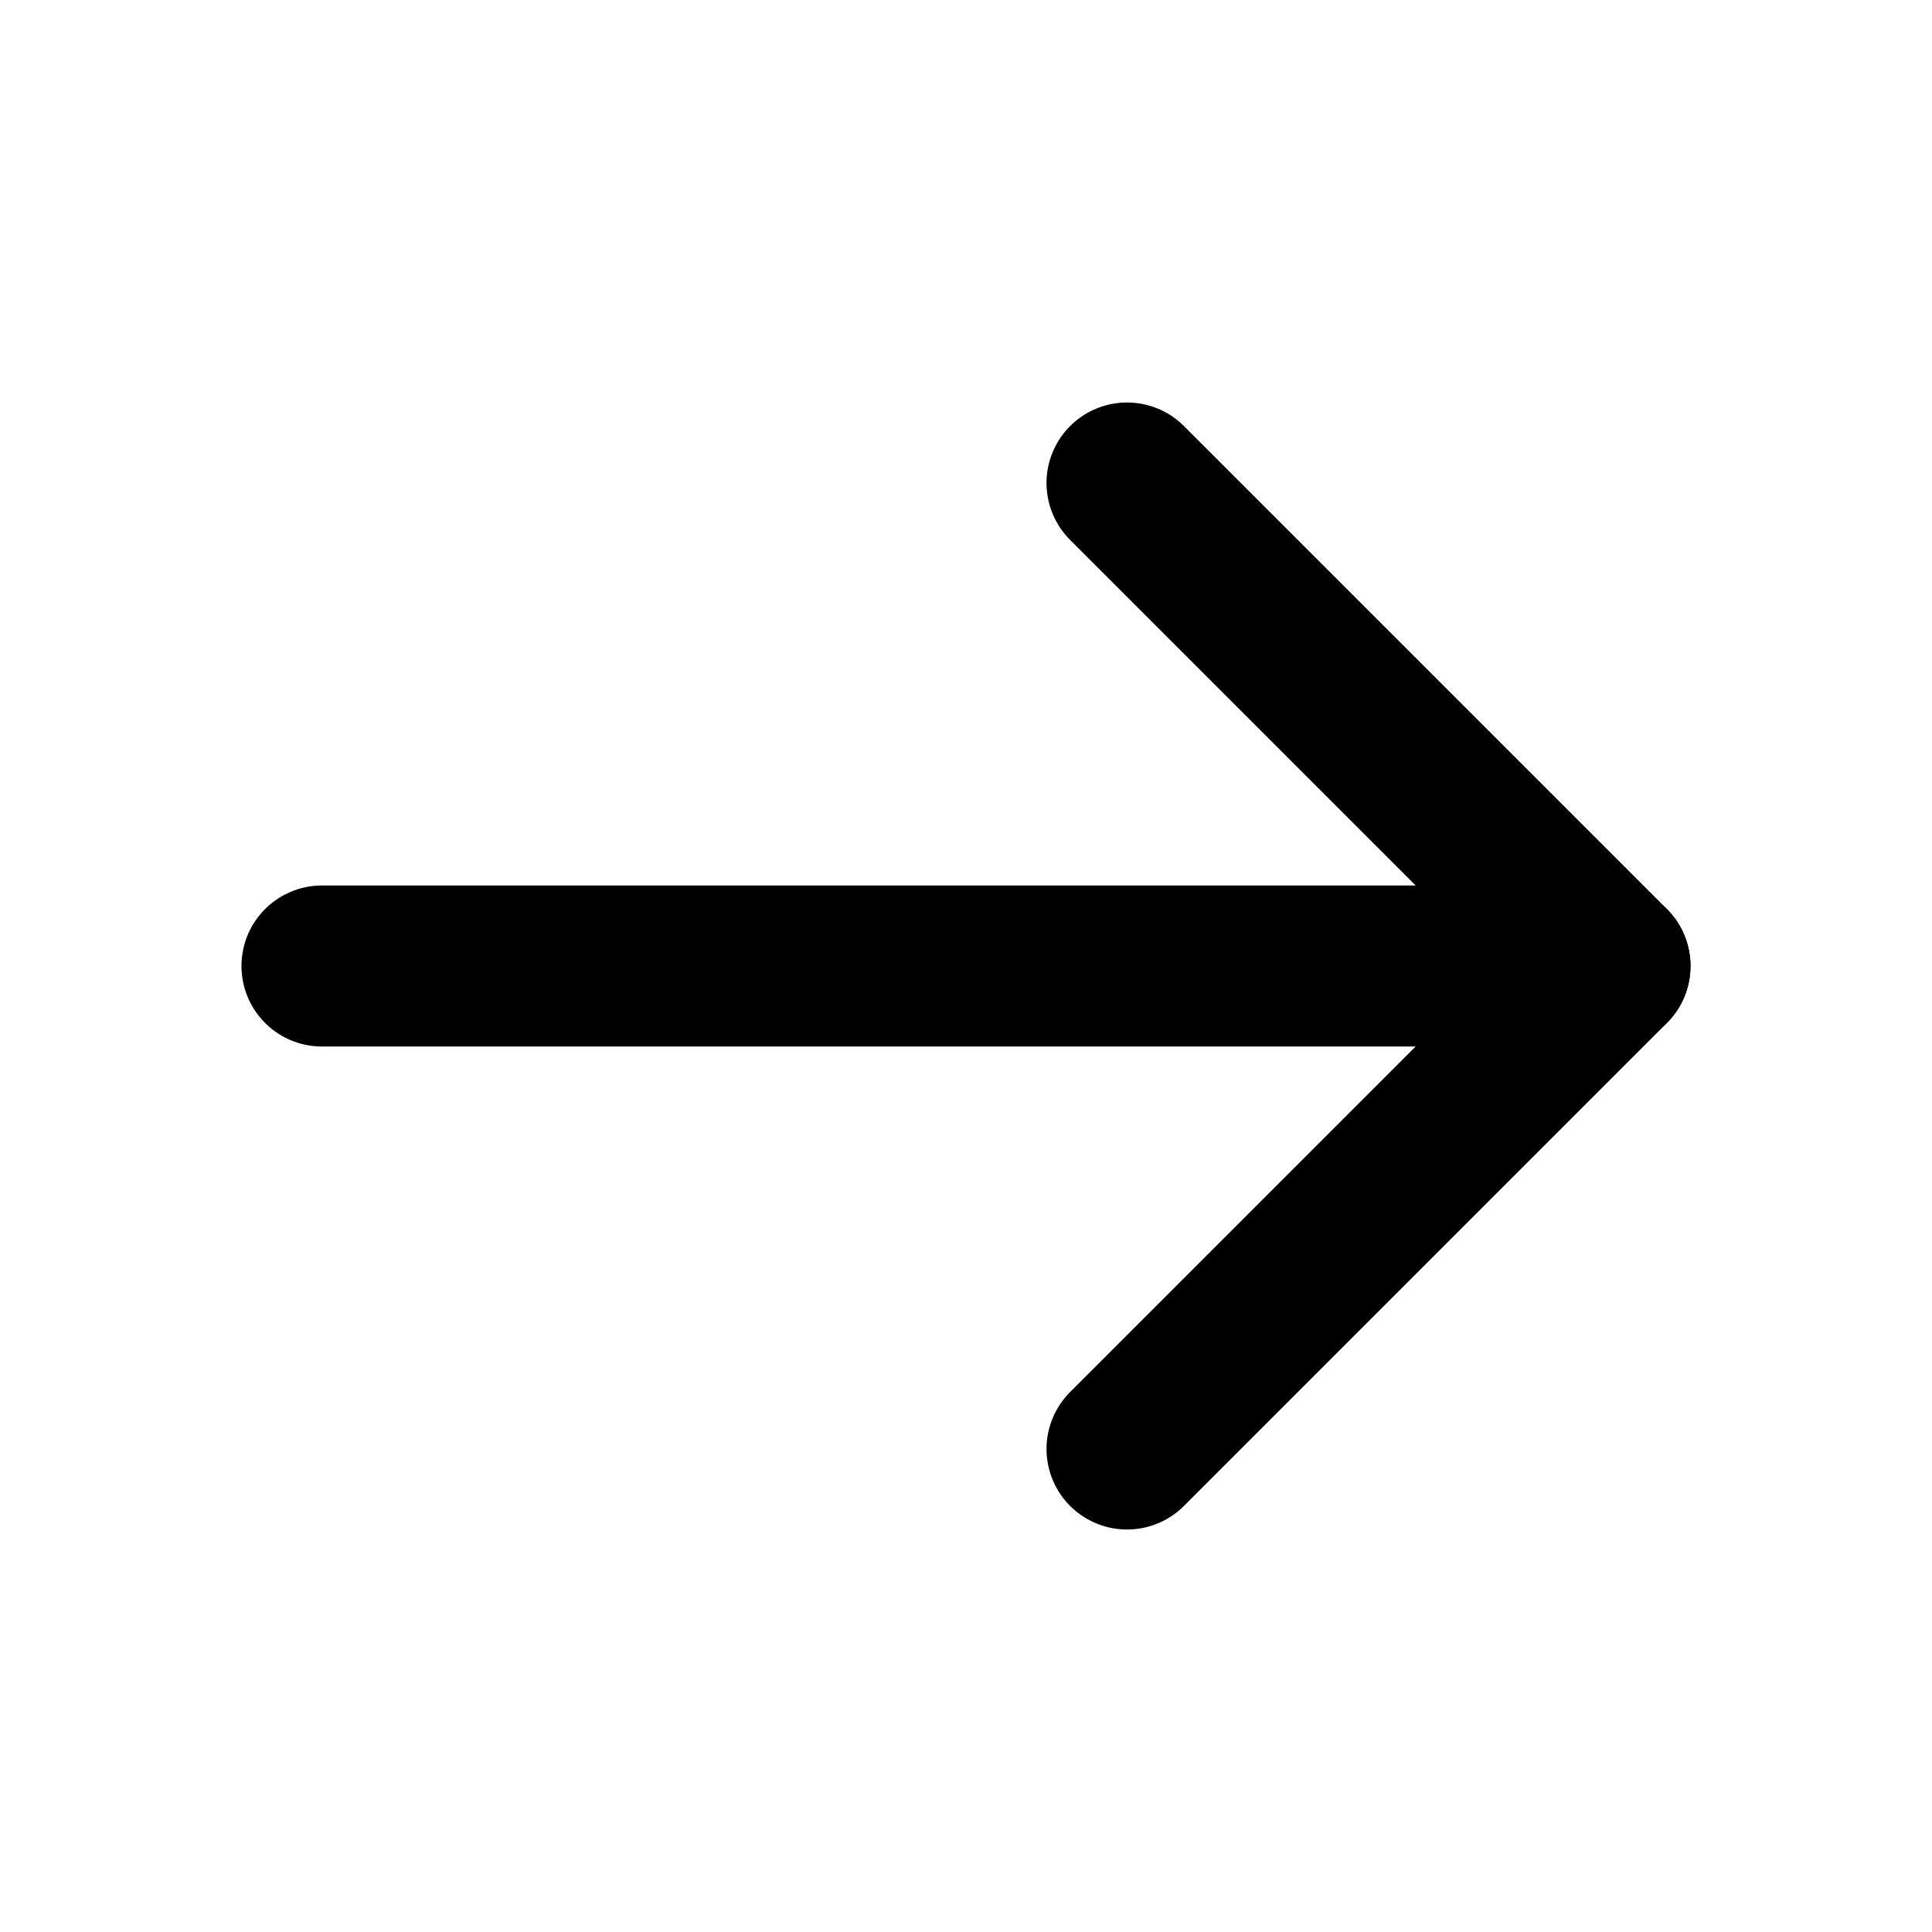
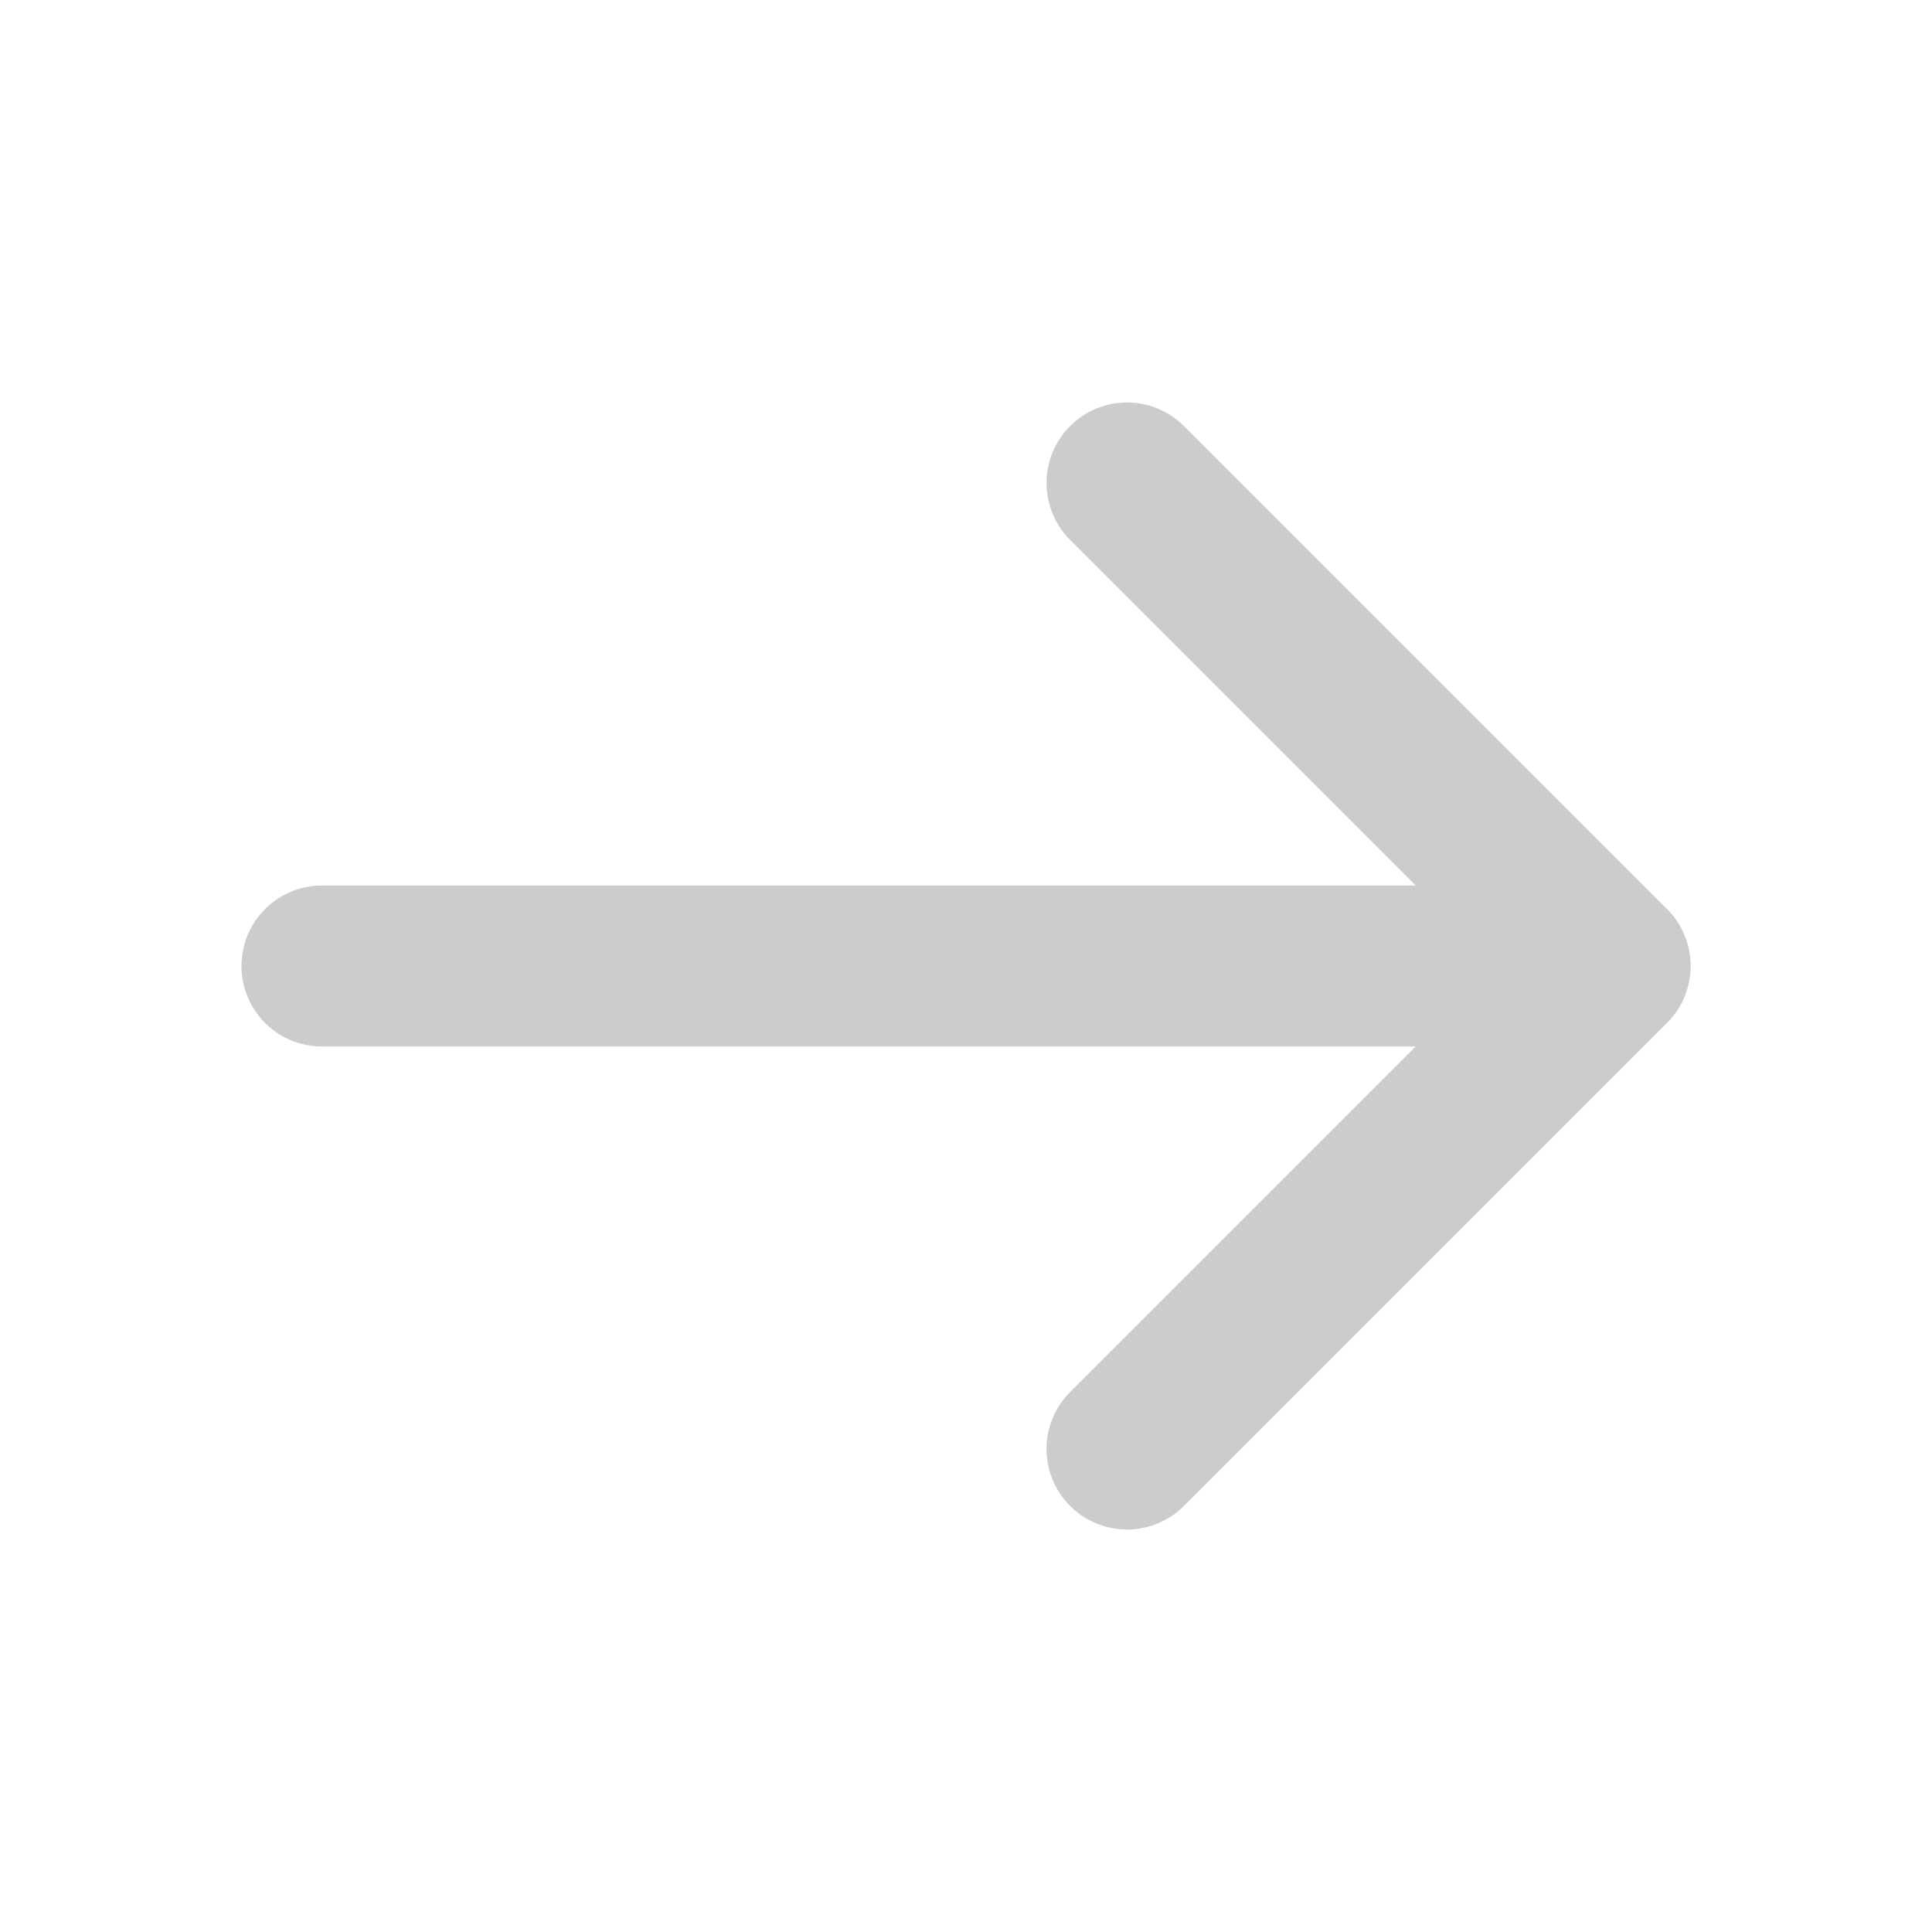
<svg xmlns="http://www.w3.org/2000/svg" version="1.1" width="32" height="32" viewBox="0 0 32 32">
-   <path fill="none" stroke-linejoin="round" stroke-linecap="round" stroke-miterlimit="4" stroke-width="2.667" stroke="#000" d="M5.333 16h21.333" />
-   <path fill="none" stroke-linejoin="round" stroke-linecap="round" stroke-miterlimit="4" stroke-width="2.667" stroke="#000" d="M18.667 8l8 8-8 8" />
+   <path fill="none" stroke="#ccc" stroke-linejoin="round" stroke-linecap="round" stroke-miterlimit="4" stroke-width="2.667" d="M5.333 16h21.333" />
+   <path fill="none" stroke="#ccc" stroke-linejoin="round" stroke-linecap="round" stroke-miterlimit="4" stroke-width="2.667" d="M18.667 24l8-8-8-8" />
</svg>
